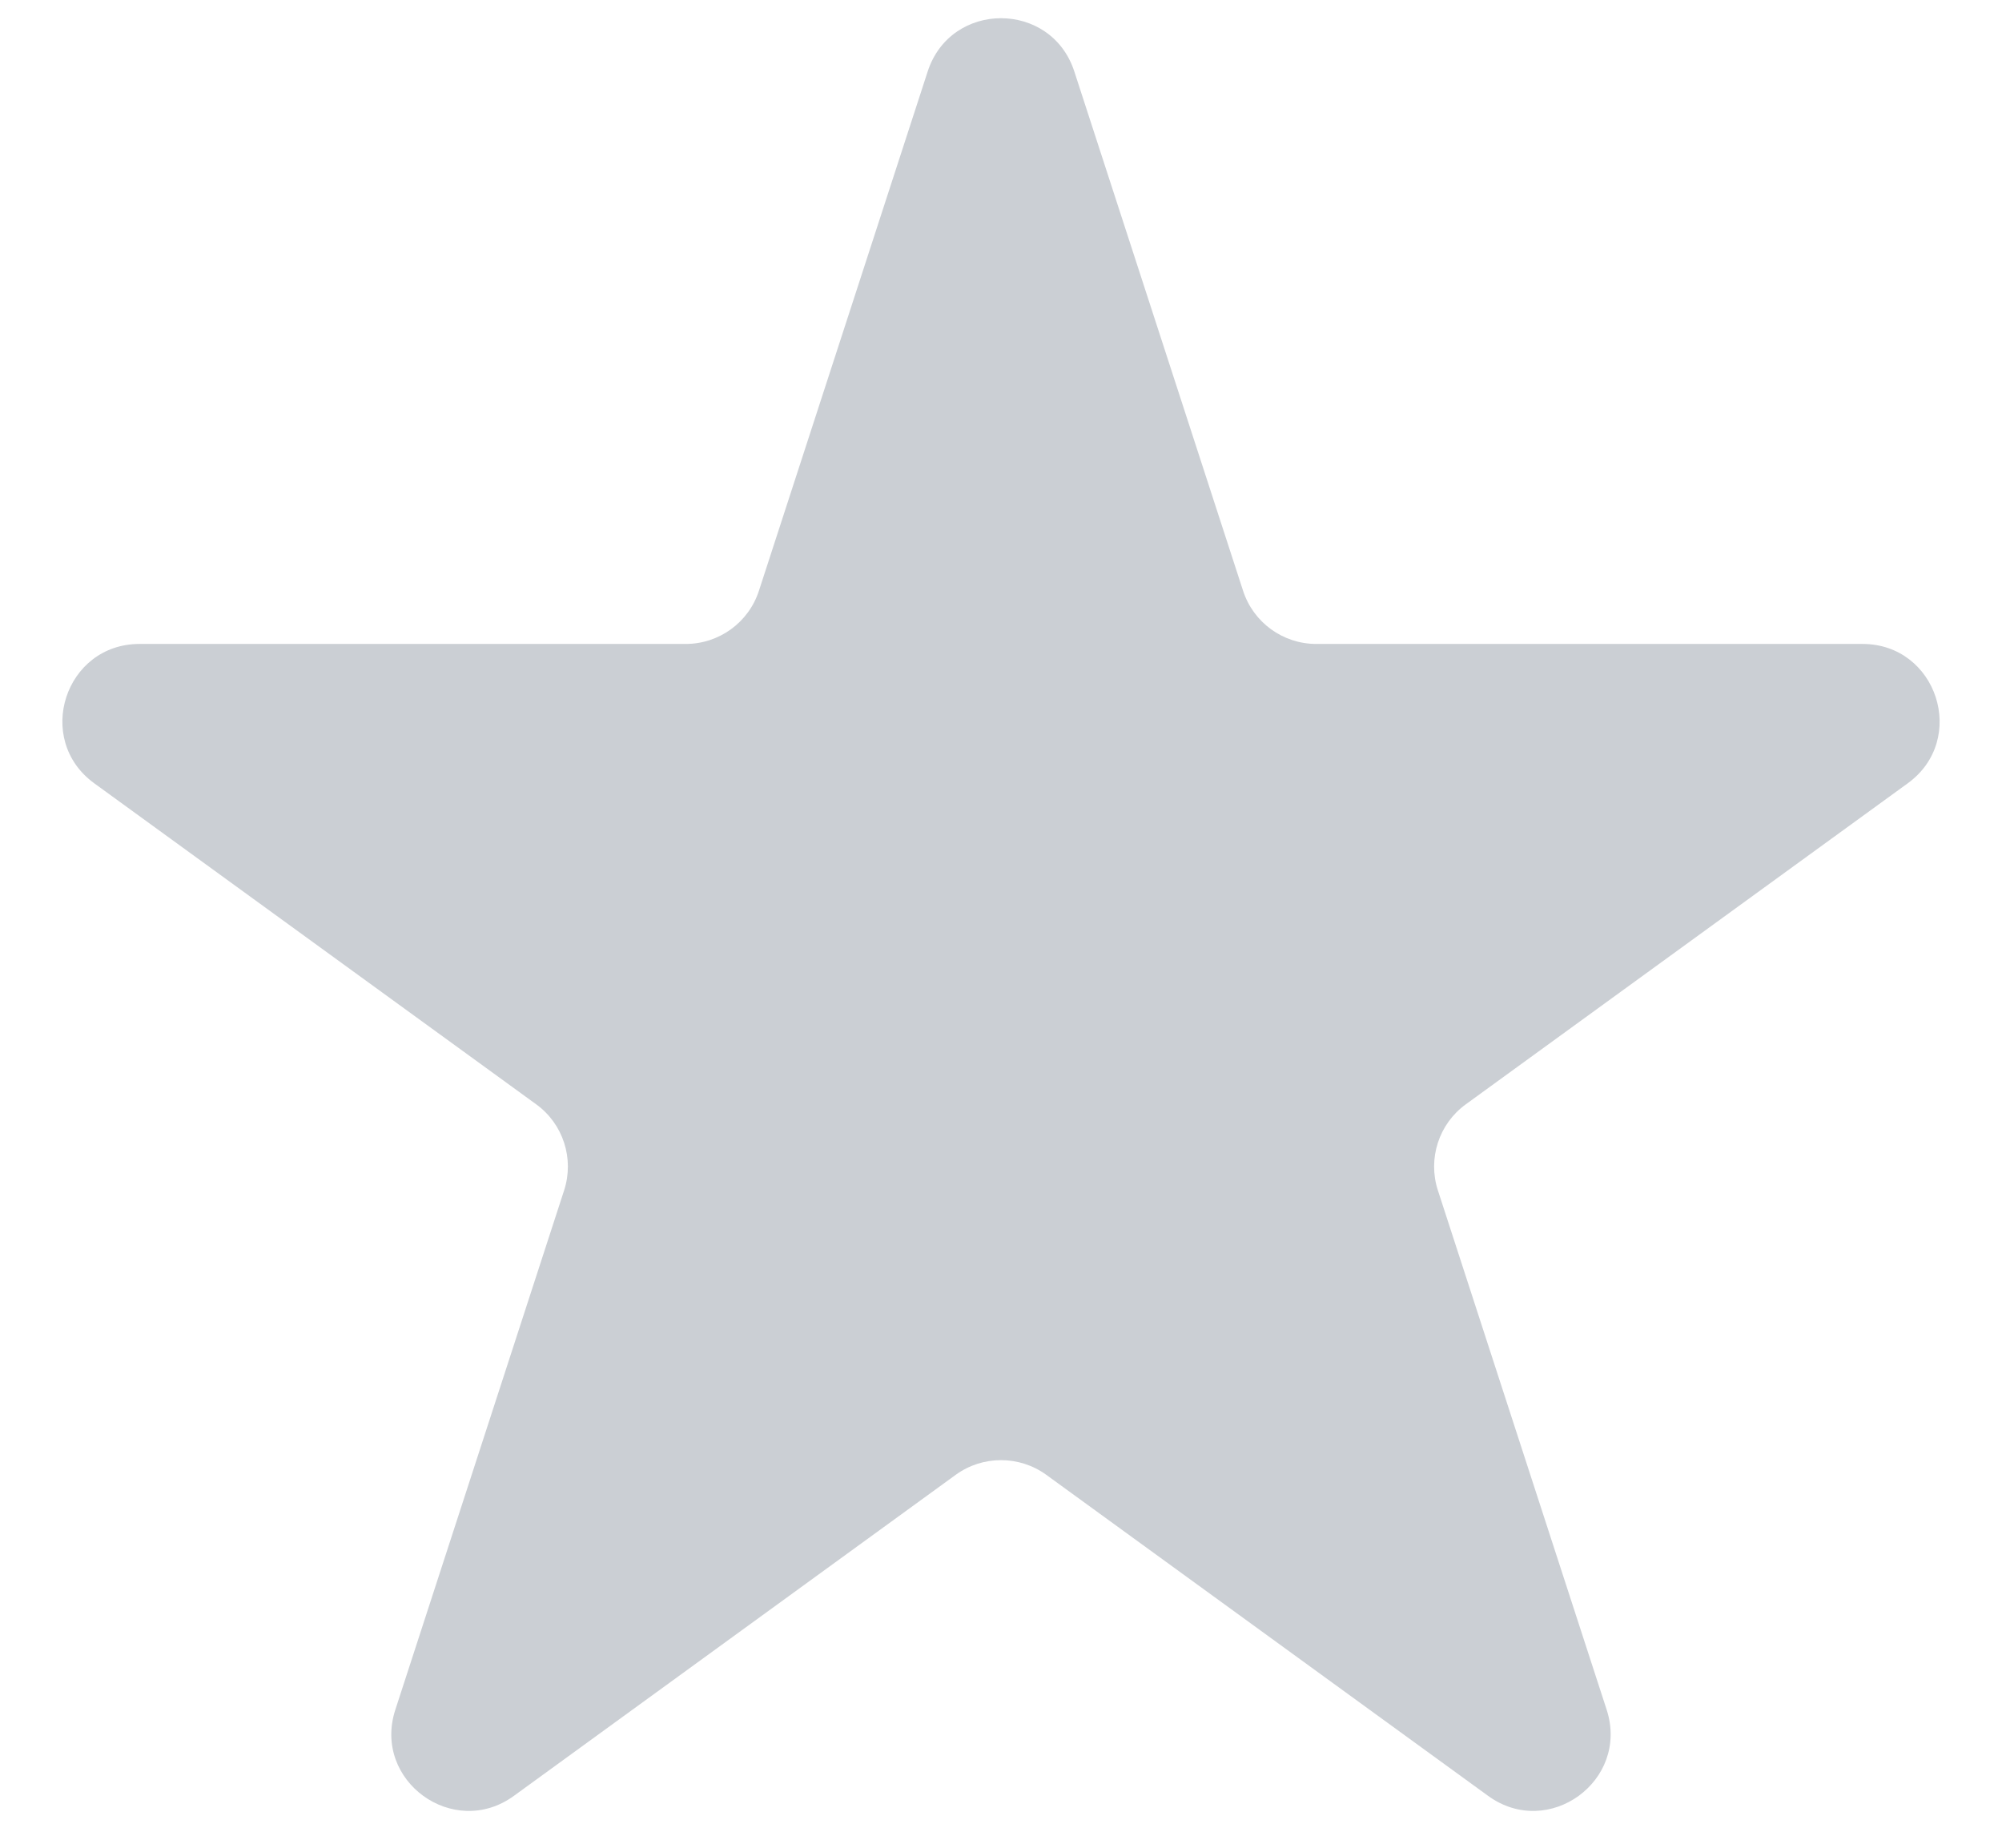
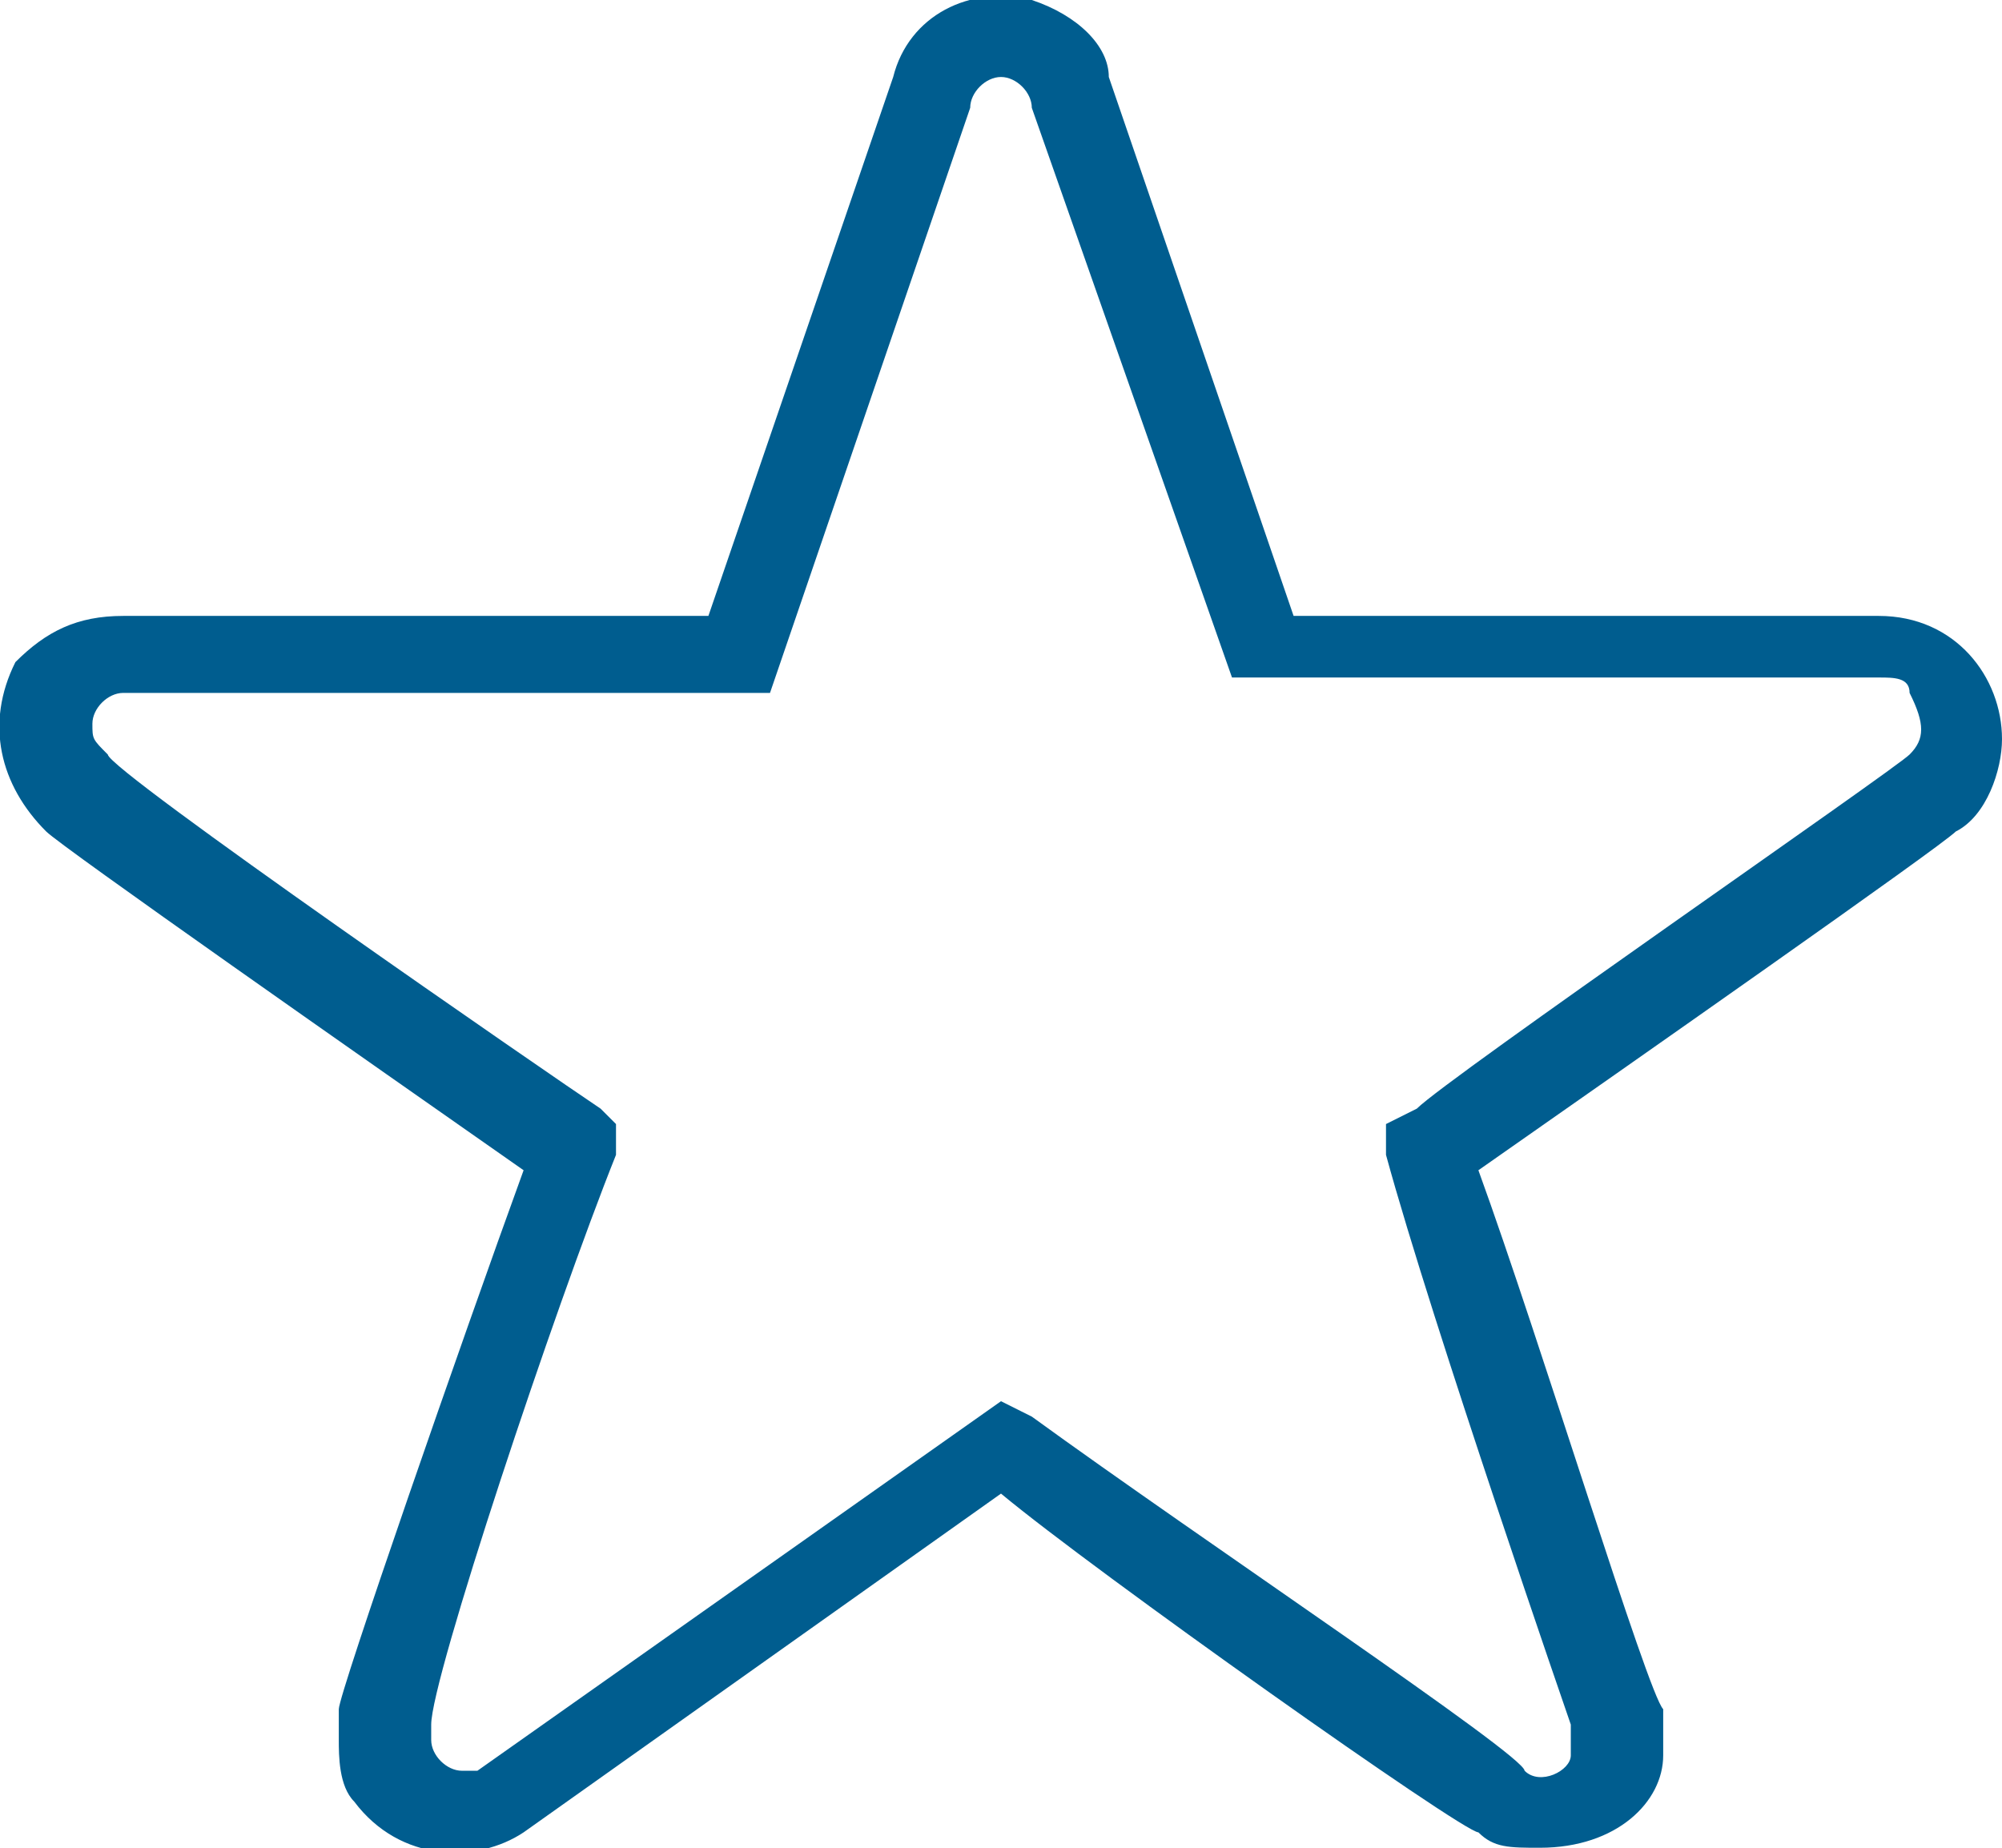
- <svg xmlns="http://www.w3.org/2000/svg" width="13" height="12" viewBox="0 0 13 12" fill="none">
-   <path d="M6.024 0.464C6.174 0.003 6.826 0.003 6.976 0.464L8.072 3.837C8.139 4.043 8.331 4.182 8.547 4.182H12.094C12.578 4.182 12.78 4.802 12.388 5.087L9.518 7.172C9.343 7.299 9.27 7.525 9.337 7.731L10.433 11.104C10.582 11.565 10.055 11.948 9.663 11.663L6.794 9.578C6.619 9.451 6.381 9.451 6.206 9.578L3.337 11.663C2.945 11.948 2.417 11.565 2.567 11.104L3.663 7.731C3.73 7.525 3.657 7.299 3.482 7.172L0.612 5.087C0.22 4.802 0.422 4.182 0.906 4.182H4.453C4.669 4.182 4.861 4.043 4.928 3.837L6.024 0.464Z" fill="#CBCFD4" />
+ <svg xmlns="http://www.w3.org/2000/svg" version="1.1" id="Слой_1" x="0px" y="0px" viewBox="0 0 13 12" style="enable-background:new 0 0 13 12;" xml:space="preserve">
+   <style type="text/css">
+ 	.st0{fill:#005D8F;}
+ </style>
+   <path class="st0" d="M10,12c-0.2,0-0.3,0-0.4-0.1c-0.1,0-2.5-1.7-3.1-2.2l-3.1,2.2c-0.3,0.2-0.8,0.2-1.1-0.2  c-0.1-0.1-0.1-0.3-0.1-0.4c0-0.1,0-0.2,0-0.2l0,0c0-0.1,0.8-2.4,1.2-3.5c-1-0.7-3-2.1-3.1-2.2C0,5.1-0.1,4.7,0.1,4.3  C0.3,4.1,0.5,4,0.8,4h3.8l1.2-3.5C5.9,0.1,6.3-0.1,6.7,0C7,0.1,7.2,0.3,7.2,0.5L8.4,4h3.8C12.7,4,13,4.4,13,4.8  c0,0.2-0.1,0.5-0.3,0.6c-0.1,0.1-2.1,1.5-3.1,2.2c0.4,1.1,1.1,3.4,1.2,3.5c0,0.1,0,0.2,0,0.3C10.8,11.7,10.5,12,10,12  C10,12,10,12,10,12z M6.5,9.1l0.2,0.1c1.1,0.8,3.2,2.2,3.2,2.3c0.1,0.1,0.3,0,0.3-0.1c0,0,0-0.1,0-0.1c0,0,0-0.1,0-0.1  c0,0-0.9-2.6-1.2-3.7L9,7.3l0.2-0.1C9.4,7,12.3,5,12.4,4.9c0.1-0.1,0.1-0.2,0-0.4c0-0.1-0.1-0.1-0.2-0.1H8L6.7,0.7  c0-0.1-0.1-0.2-0.2-0.2c-0.1,0-0.2,0.1-0.2,0.2L5,4.5H0.8c-0.1,0-0.2,0.1-0.2,0.2c0,0.1,0,0.1,0.1,0.2C0.7,5,3.6,7,3.9,7.2L4,7.3  L4,7.5c-0.4,1-1.2,3.4-1.2,3.7l0,0c0,0,0,0.1,0,0.1c0,0.1,0.1,0.2,0.2,0.2c0.1,0,0.1,0,0.1,0L6.5,9.1z" />
</svg>
